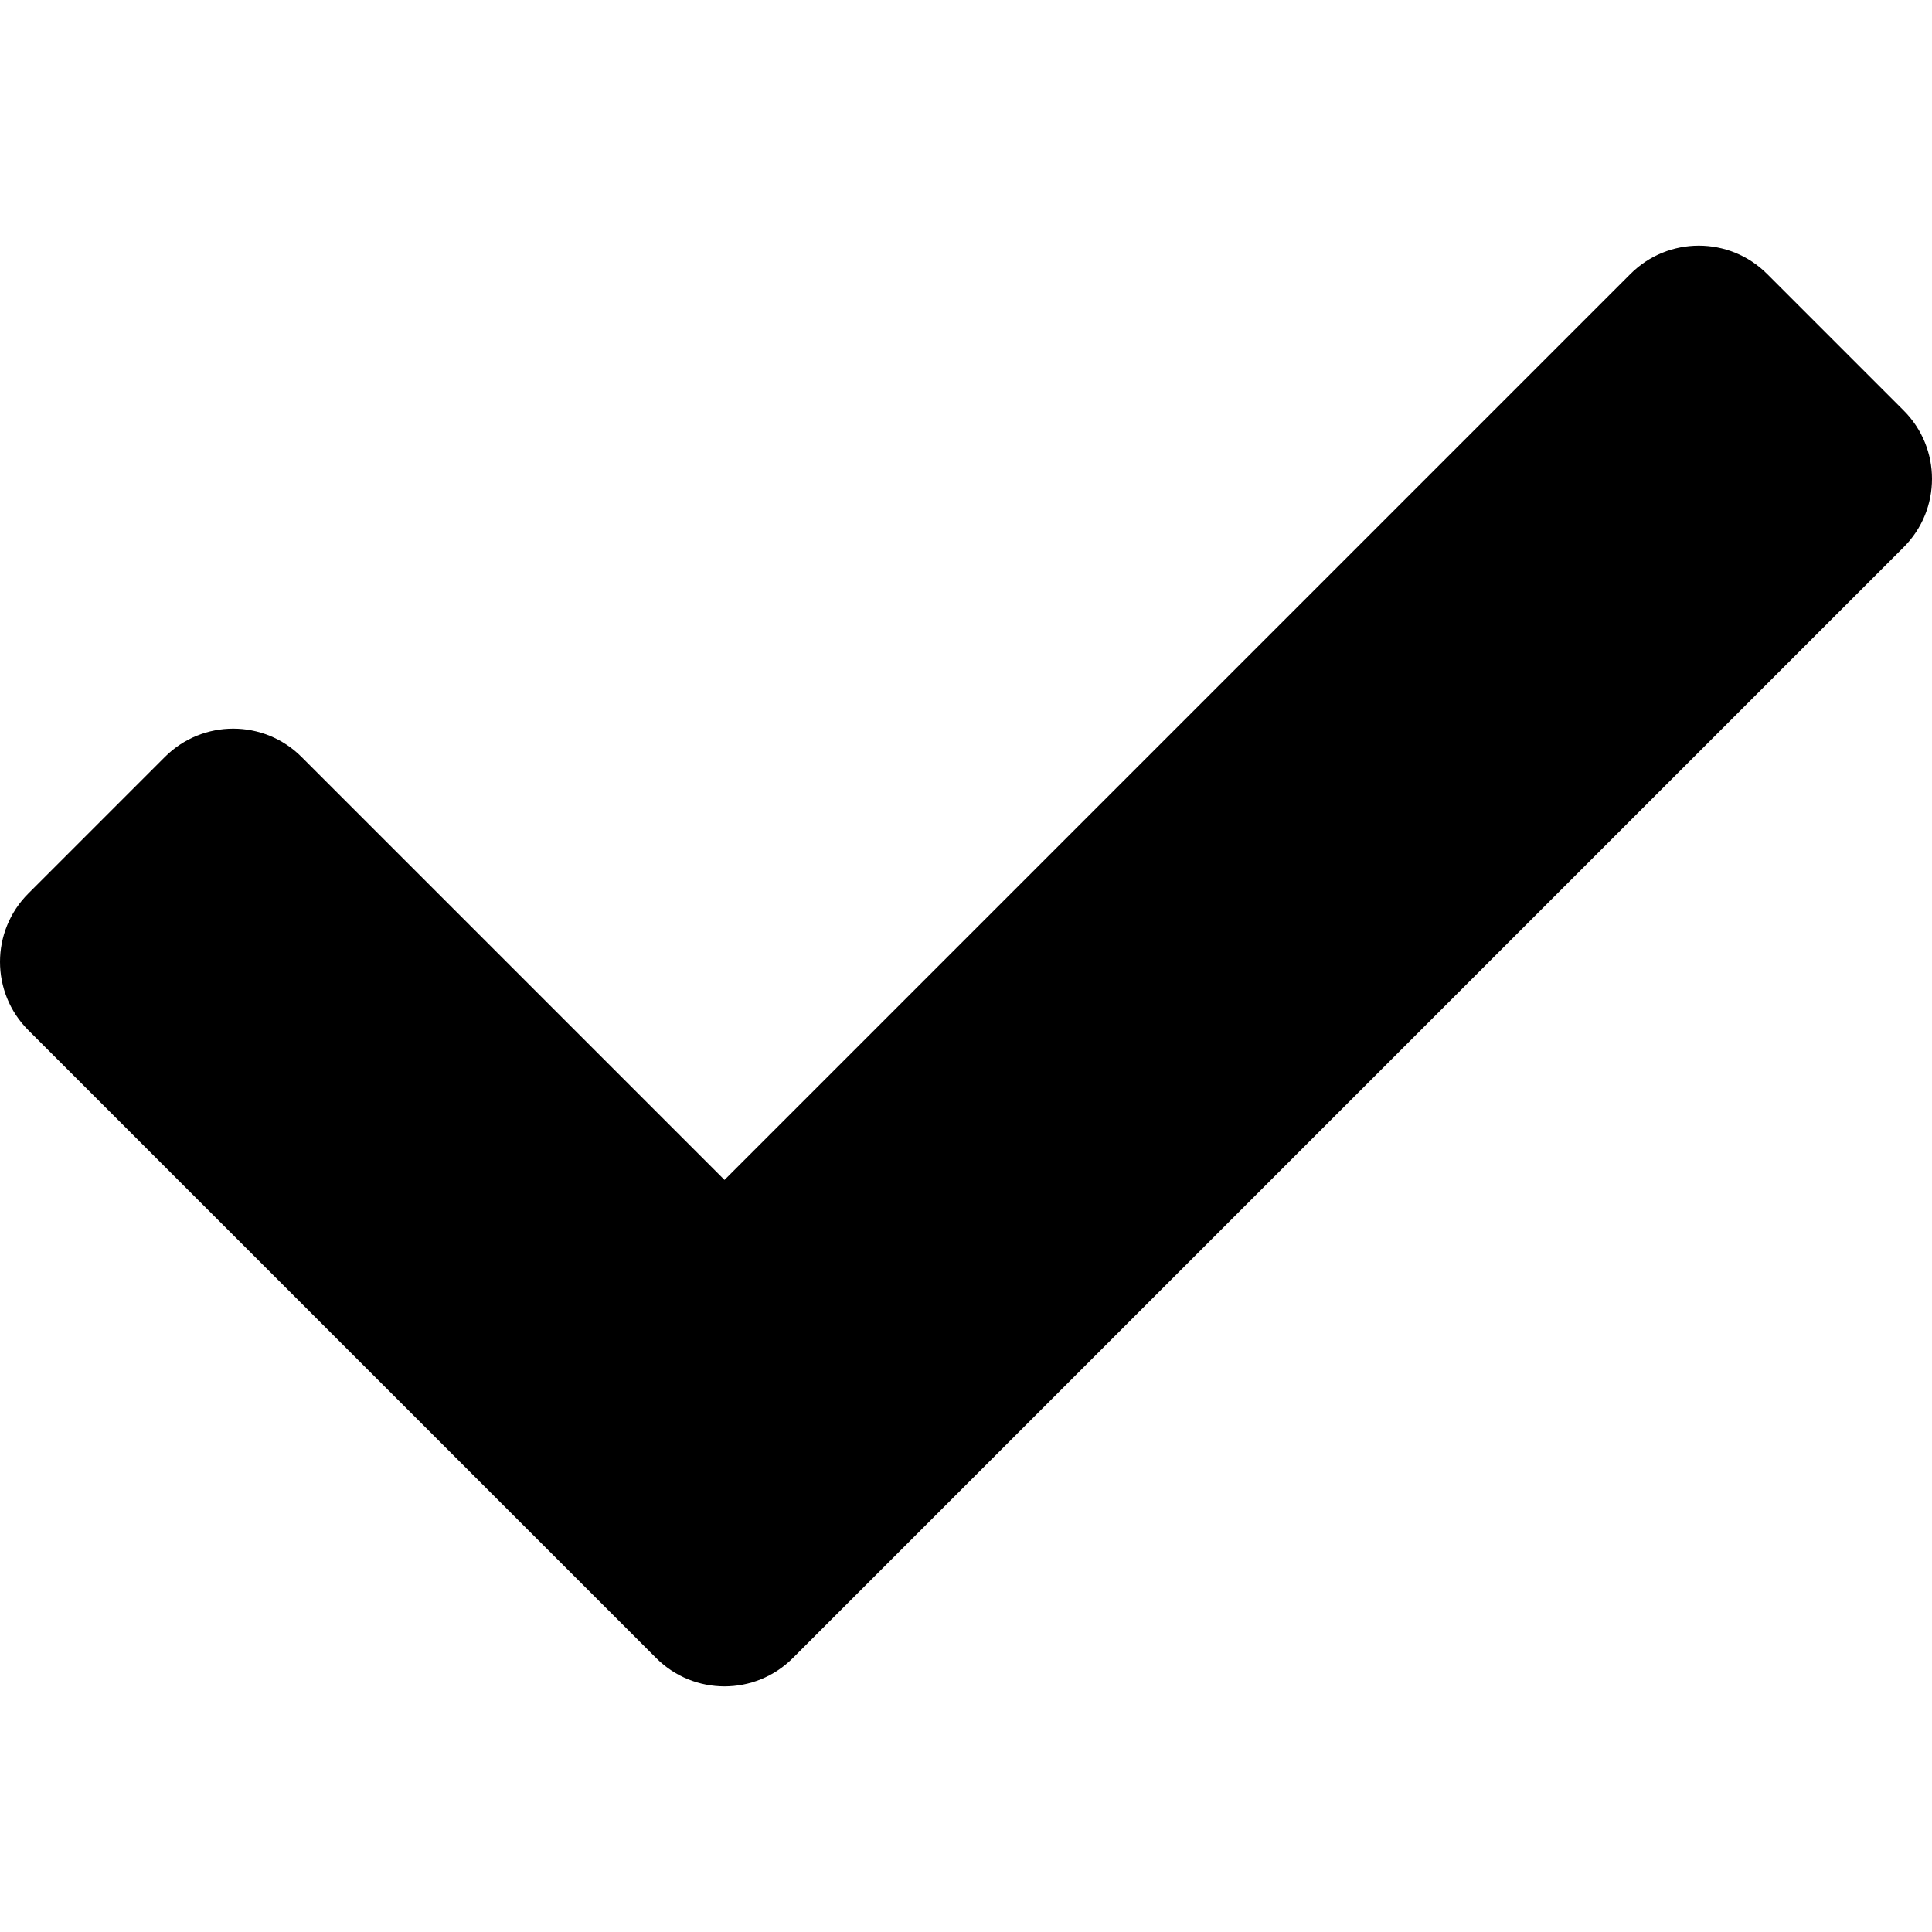
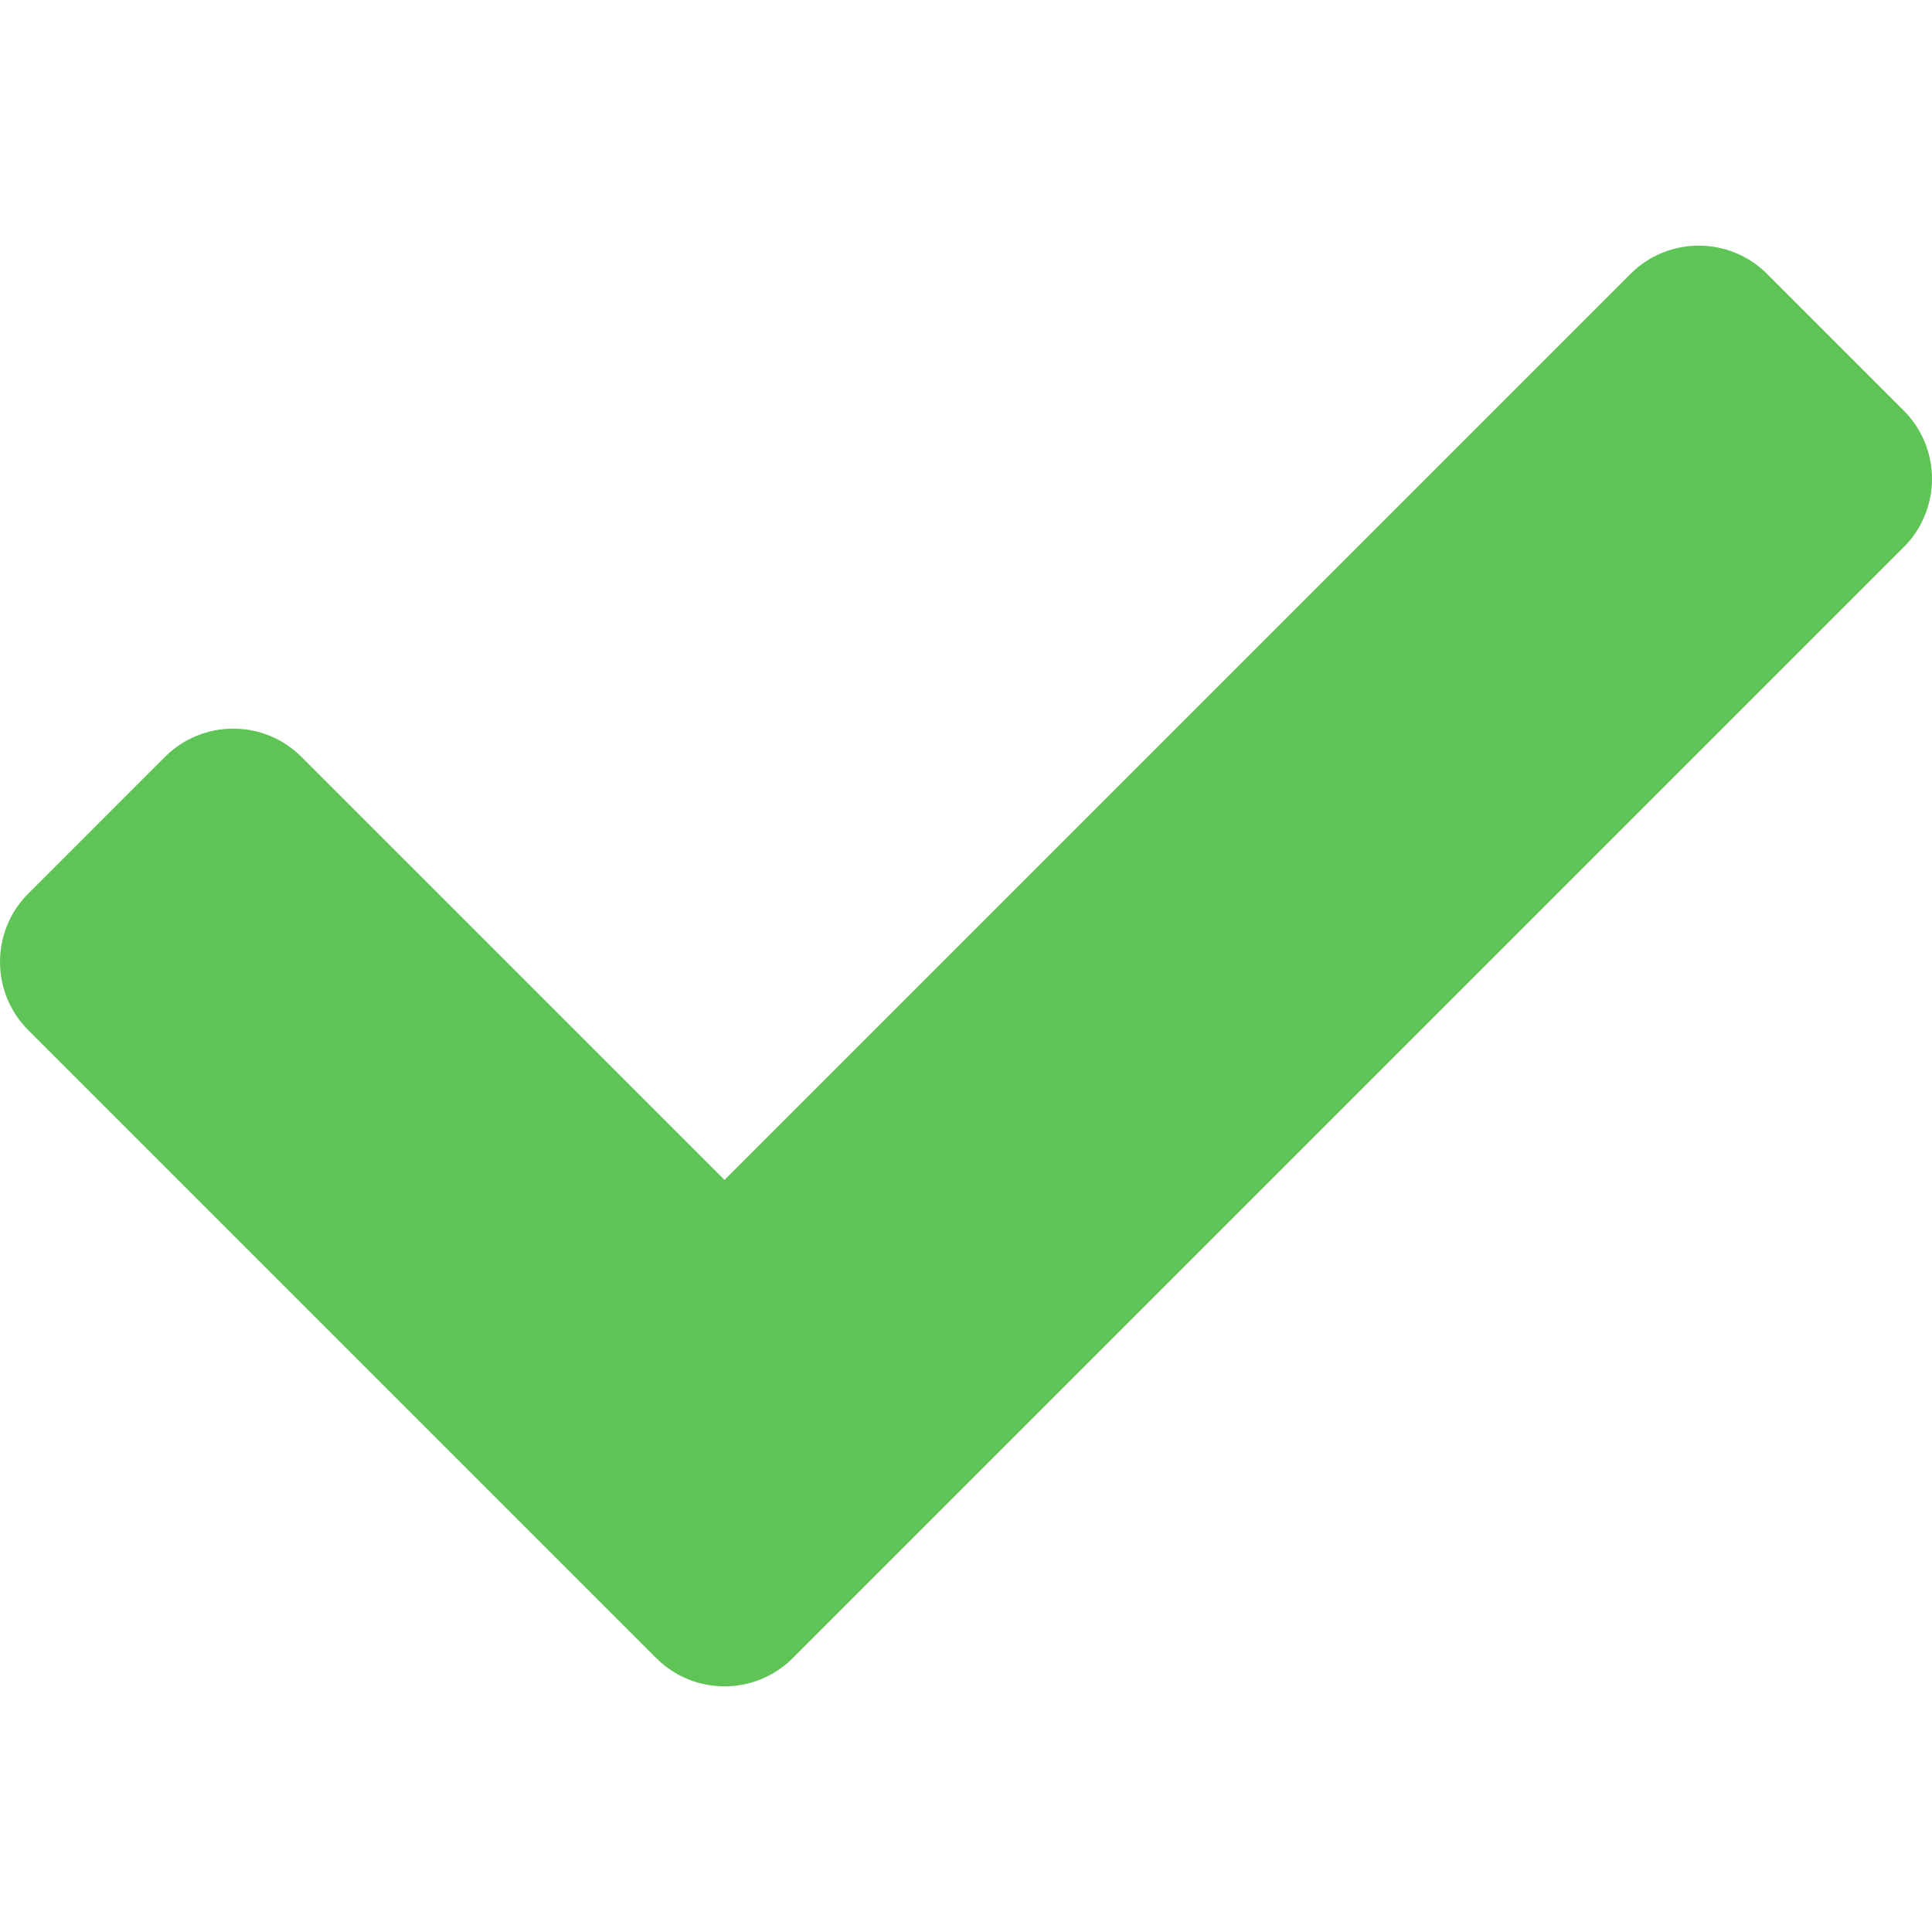
<svg xmlns="http://www.w3.org/2000/svg" aria-hidden="true" focusable="false" data-prefix="fas" data-icon="check" class="svg-inline--fa fa-check fa-w-16" role="img" viewBox="0 0 512 512">
-   <path fill="currentColor" d="M173.898 439.404l-166.4-166.4c-9.997-9.997-9.997-26.206 0-36.204l36.203-36.204c9.997-9.998 26.207-9.998 36.204 0L192 312.69 432.095 72.596c9.997-9.997 26.207-9.997 36.204 0l36.203 36.204c9.997 9.997 9.997 26.206 0 36.204l-294.4 294.401c-9.998 9.997-26.207 9.997-36.204-.001z" />
+   <path fill="#5ec456" d="M173.898 439.404l-166.4-166.4c-9.997-9.997-9.997-26.206 0-36.204l36.203-36.204c9.997-9.998 26.207-9.998 36.204 0L192 312.69 432.095 72.596c9.997-9.997 26.207-9.997 36.204 0l36.203 36.204c9.997 9.997 9.997 26.206 0 36.204l-294.4 294.401c-9.998 9.997-26.207 9.997-36.204-.001z" />
</svg>
